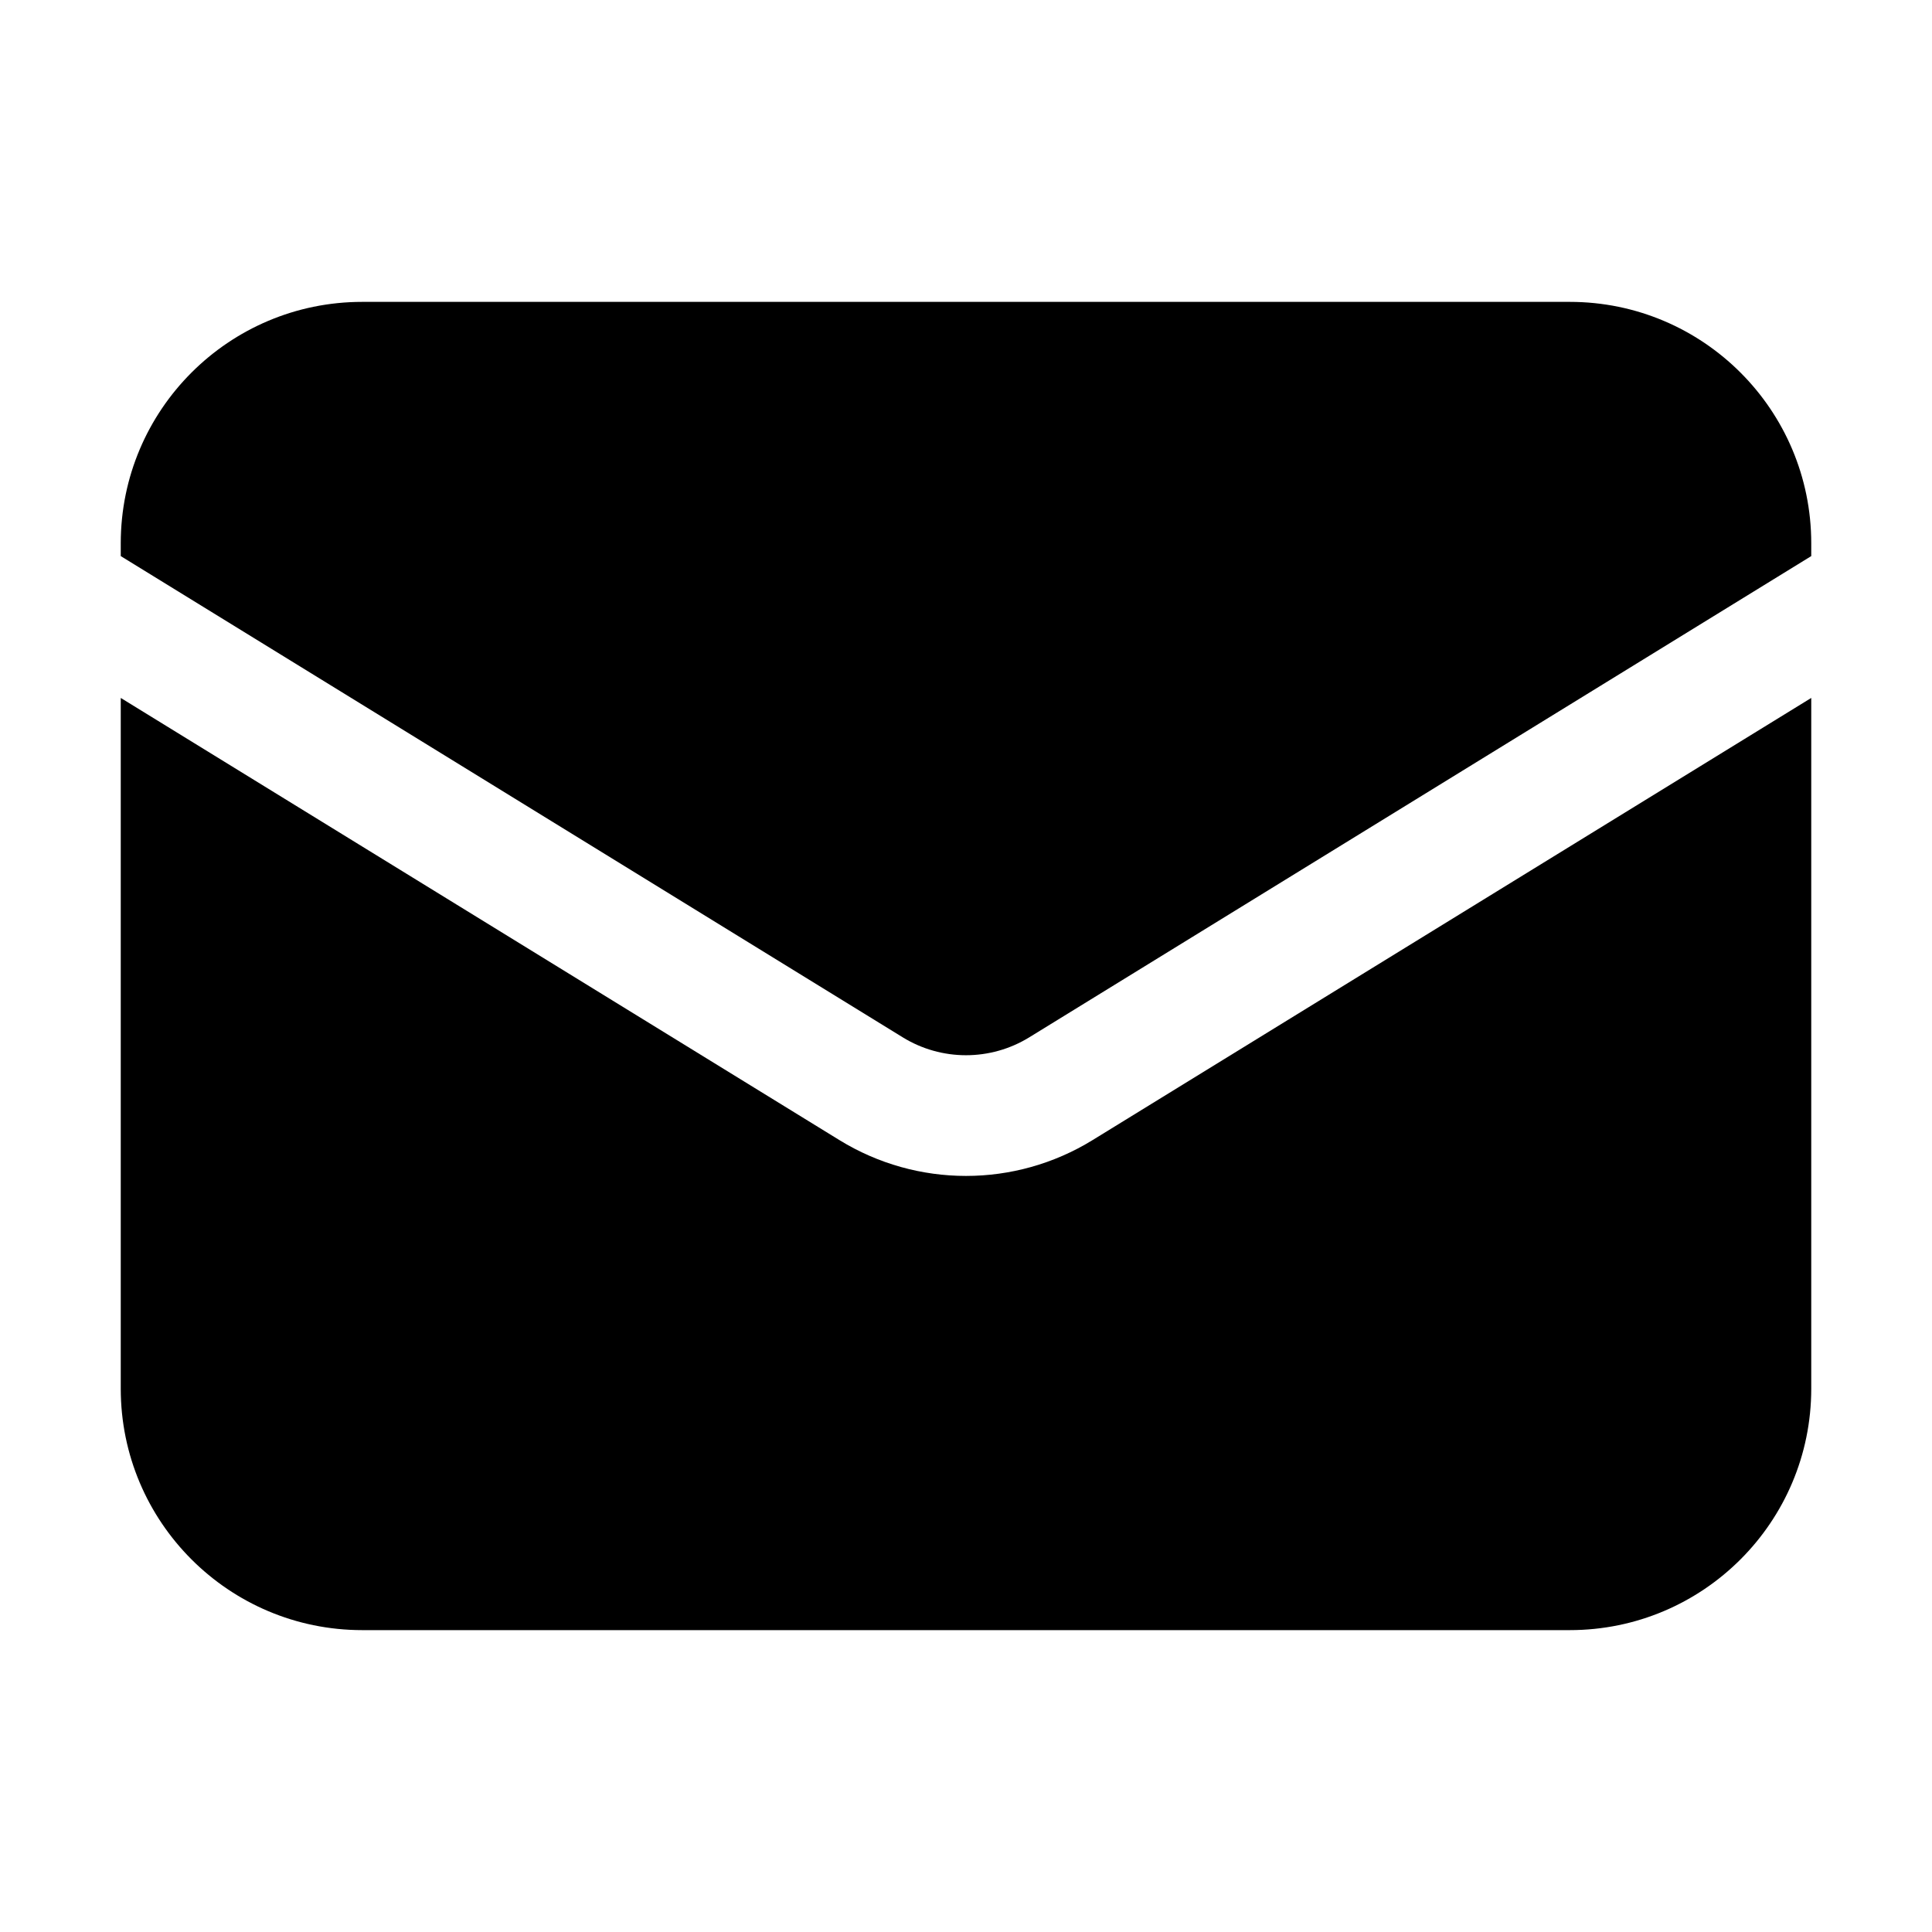
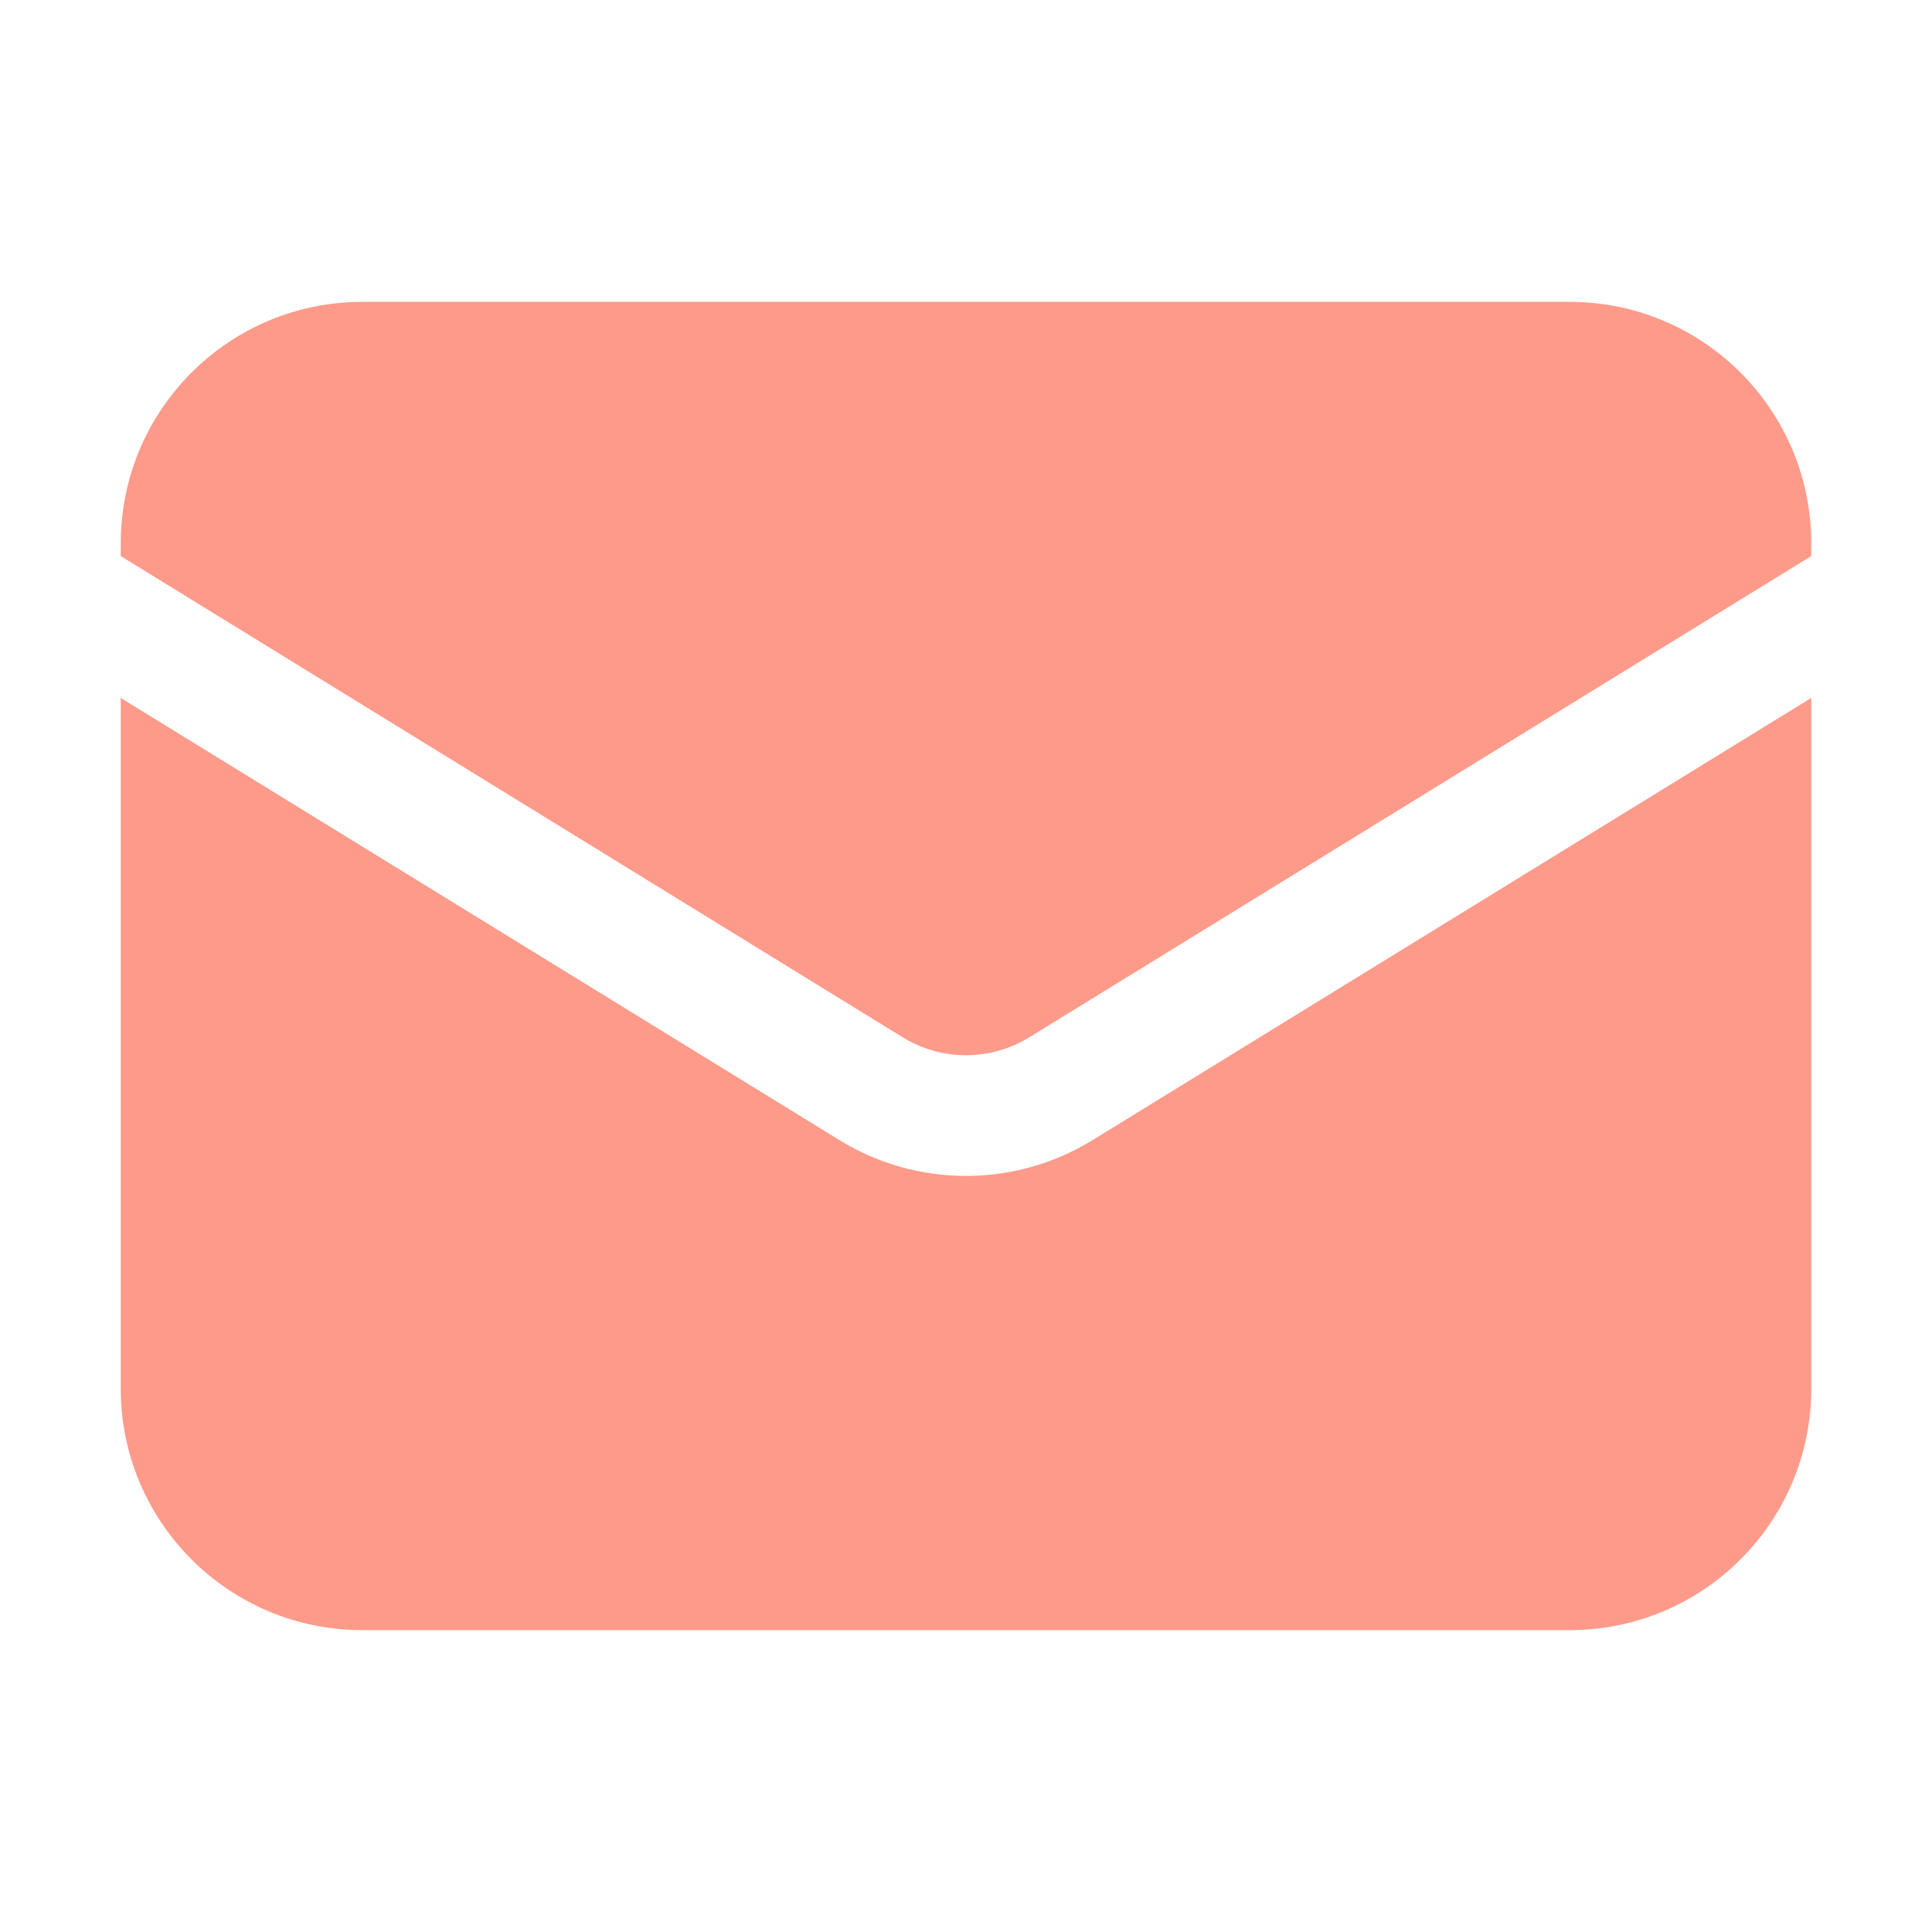
- <svg xmlns="http://www.w3.org/2000/svg" viewBox="0 0 24 24" fill="currentColor" class="size-6">
+ <svg xmlns="http://www.w3.org/2000/svg" viewBox="0 0 24 24" fill="#FE9A8A" class="size-6">
  <path d="M1.5 8.67v8.58a3 3 0 0 0 3 3h15a3 3 0 0 0 3-3V8.67l-8.928 5.493a3 3 0 0 1-3.144 0L1.5 8.67Z" />
  <path d="M22.5 6.908V6.75a3 3 0 0 0-3-3h-15a3 3 0 0 0-3 3v.158l9.714 5.978a1.5 1.5 0 0 0 1.572 0L22.5 6.908Z" />
</svg>
